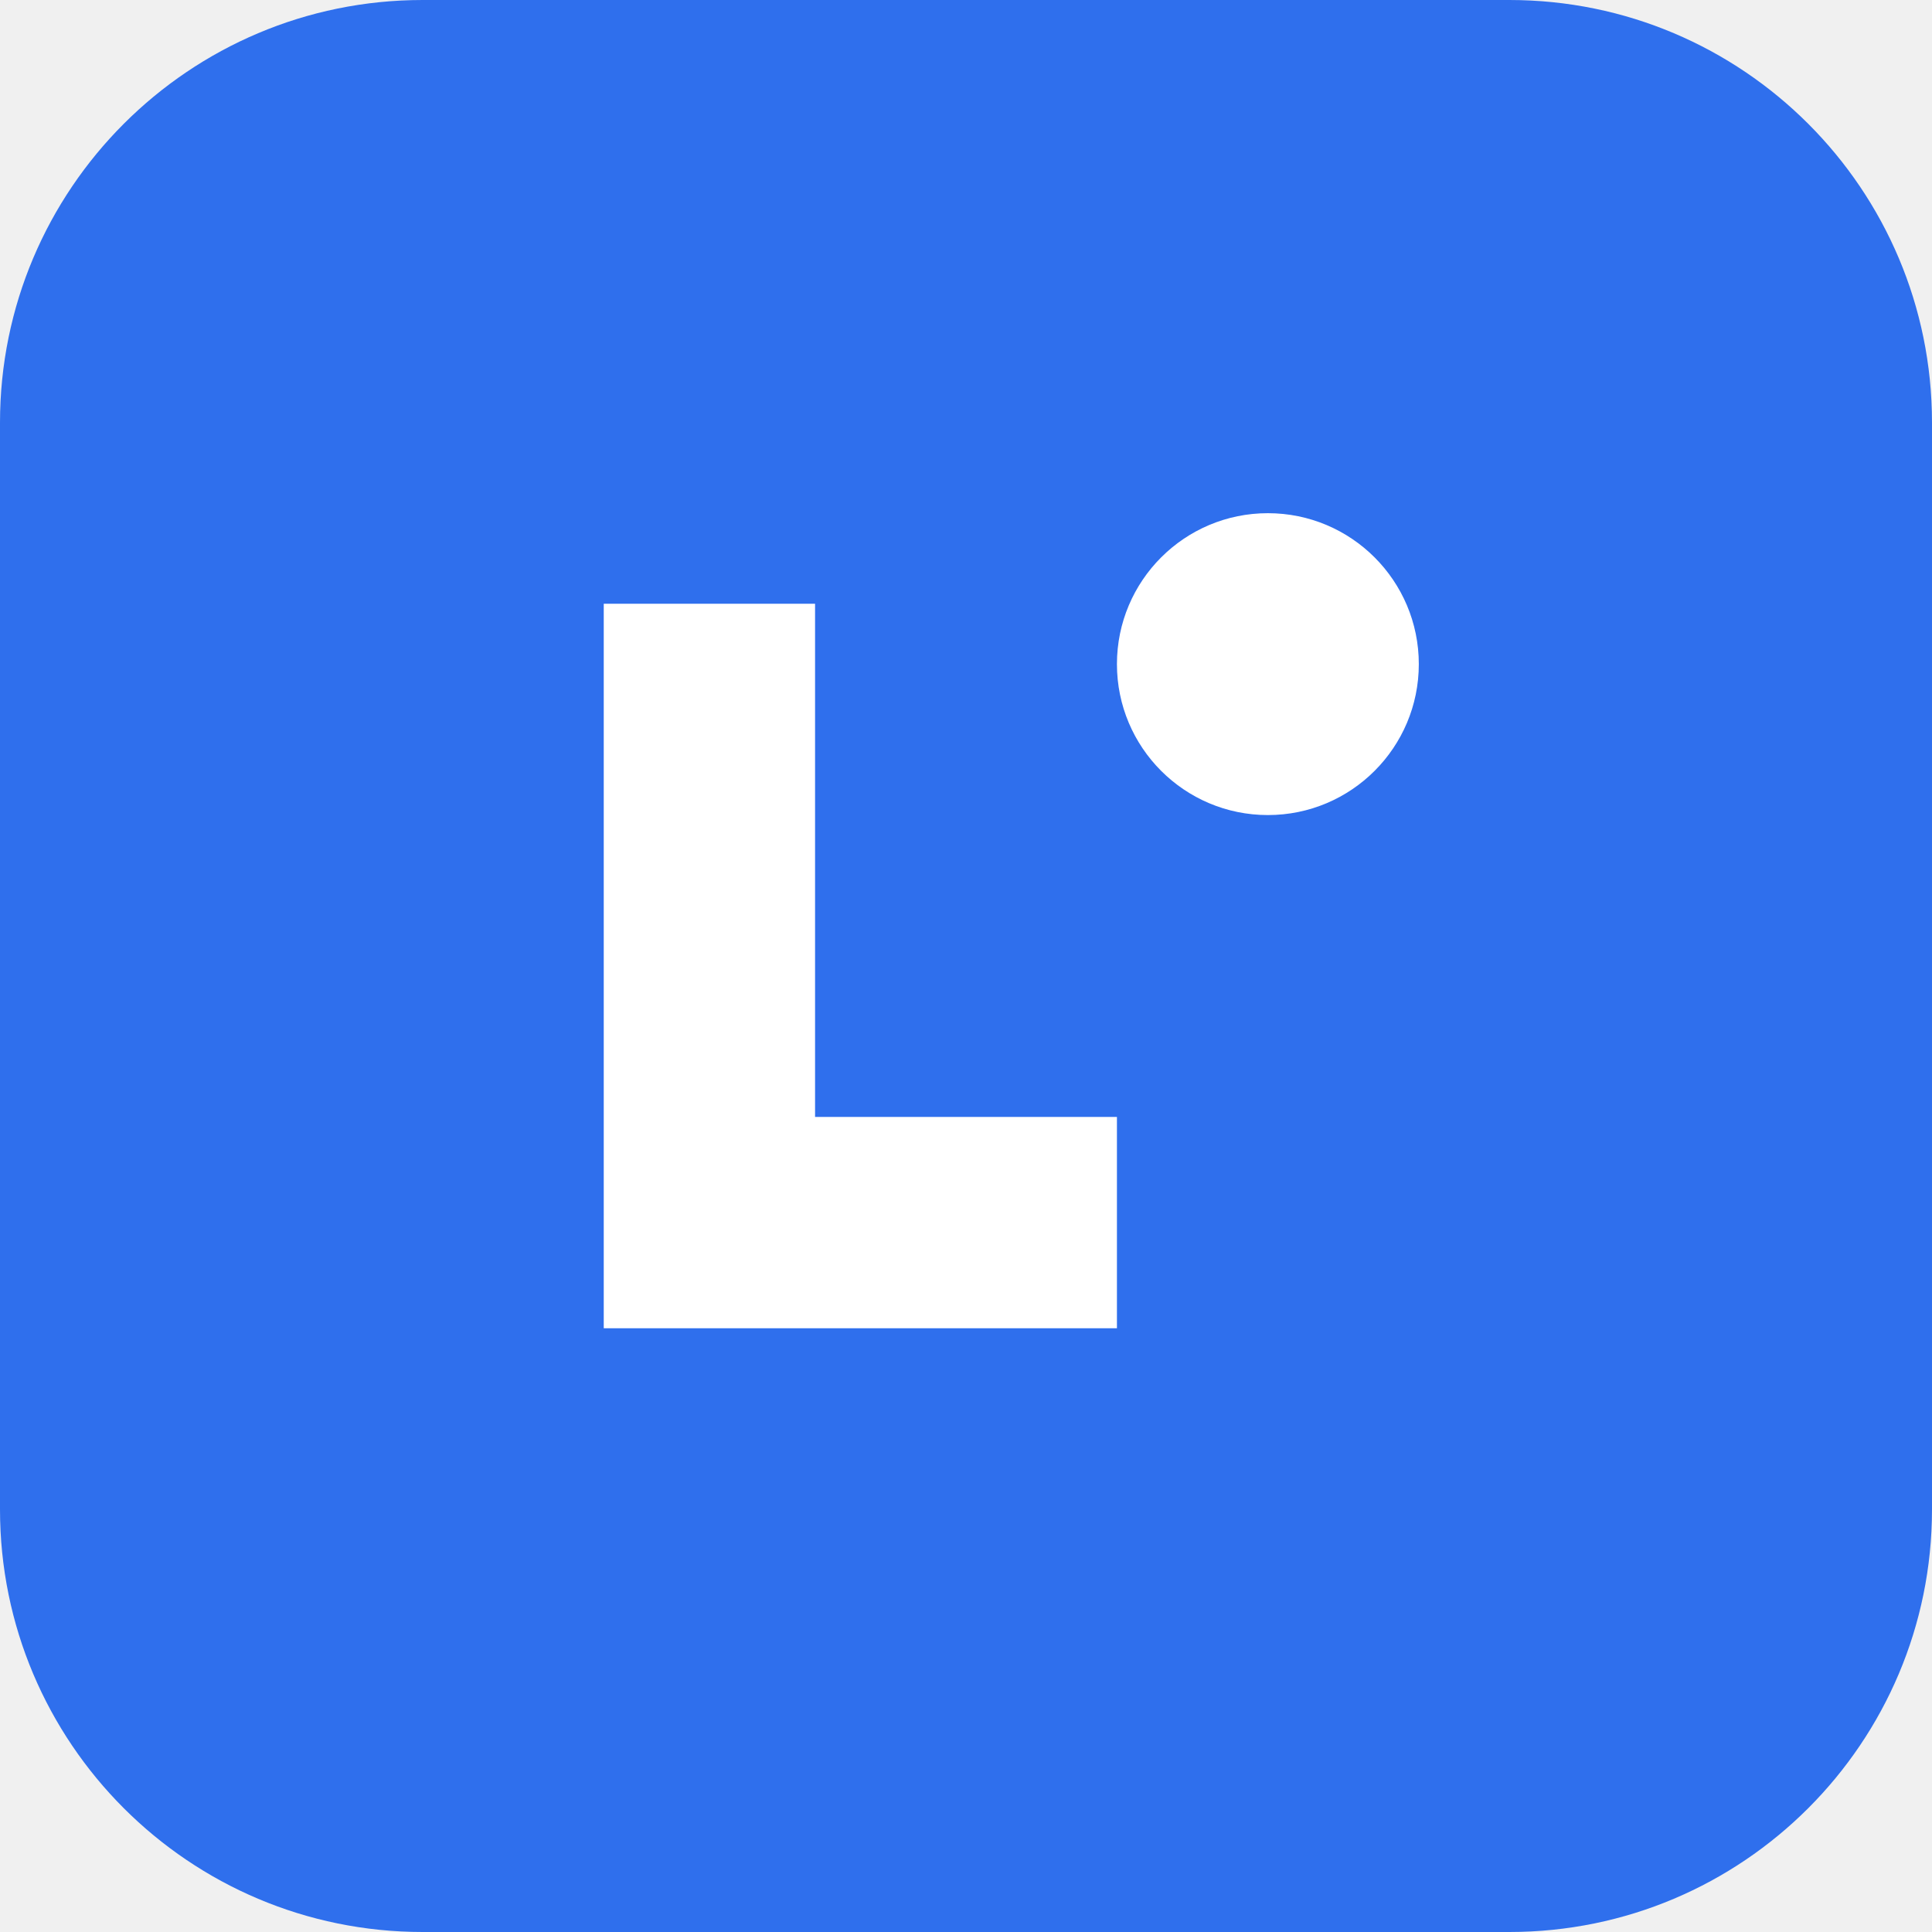
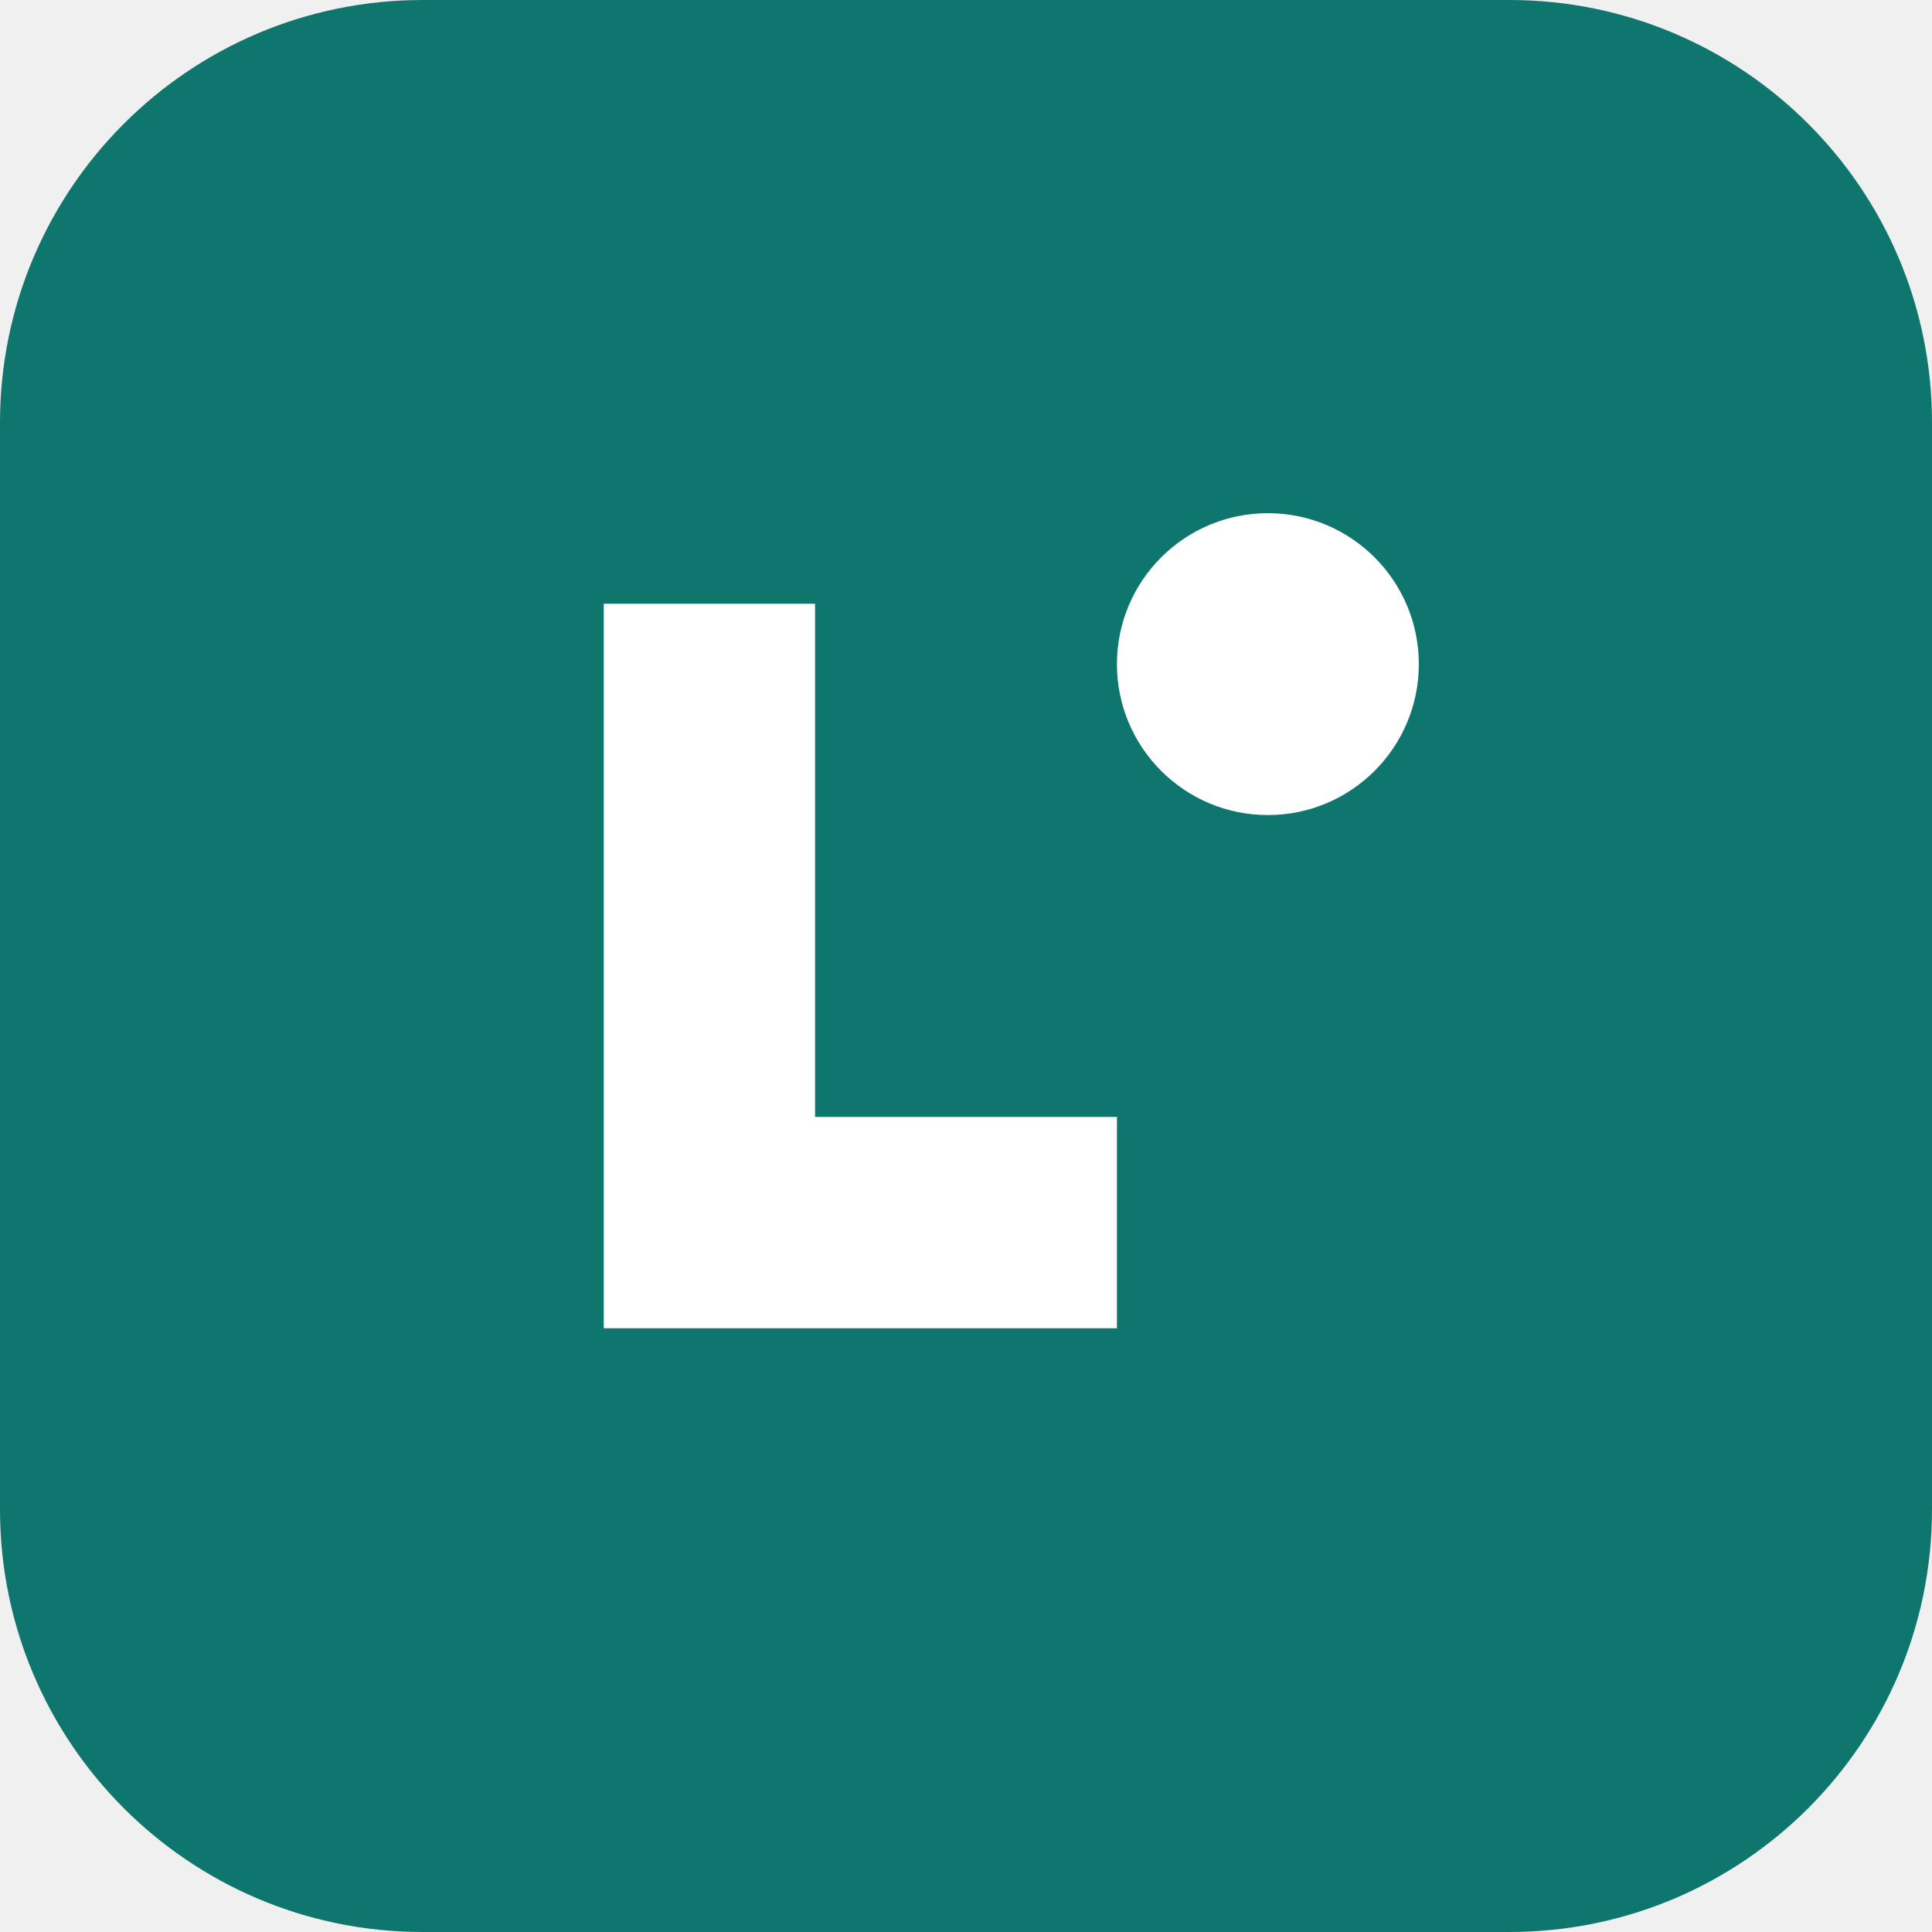
<svg xmlns="http://www.w3.org/2000/svg" viewBox="0 0 64 64">
-   <rect width="64" height="64" rx="14" fill="#2f6fed" />
+   <rect width="64" height="64" rx="14" fill="#0f766e" />
  <path d="M20 44 V20 h7 v17 h10 v7 H20z" fill="#fff" />
  <circle cx="42" cy="22" r="5" fill="#fff" />
</svg>
